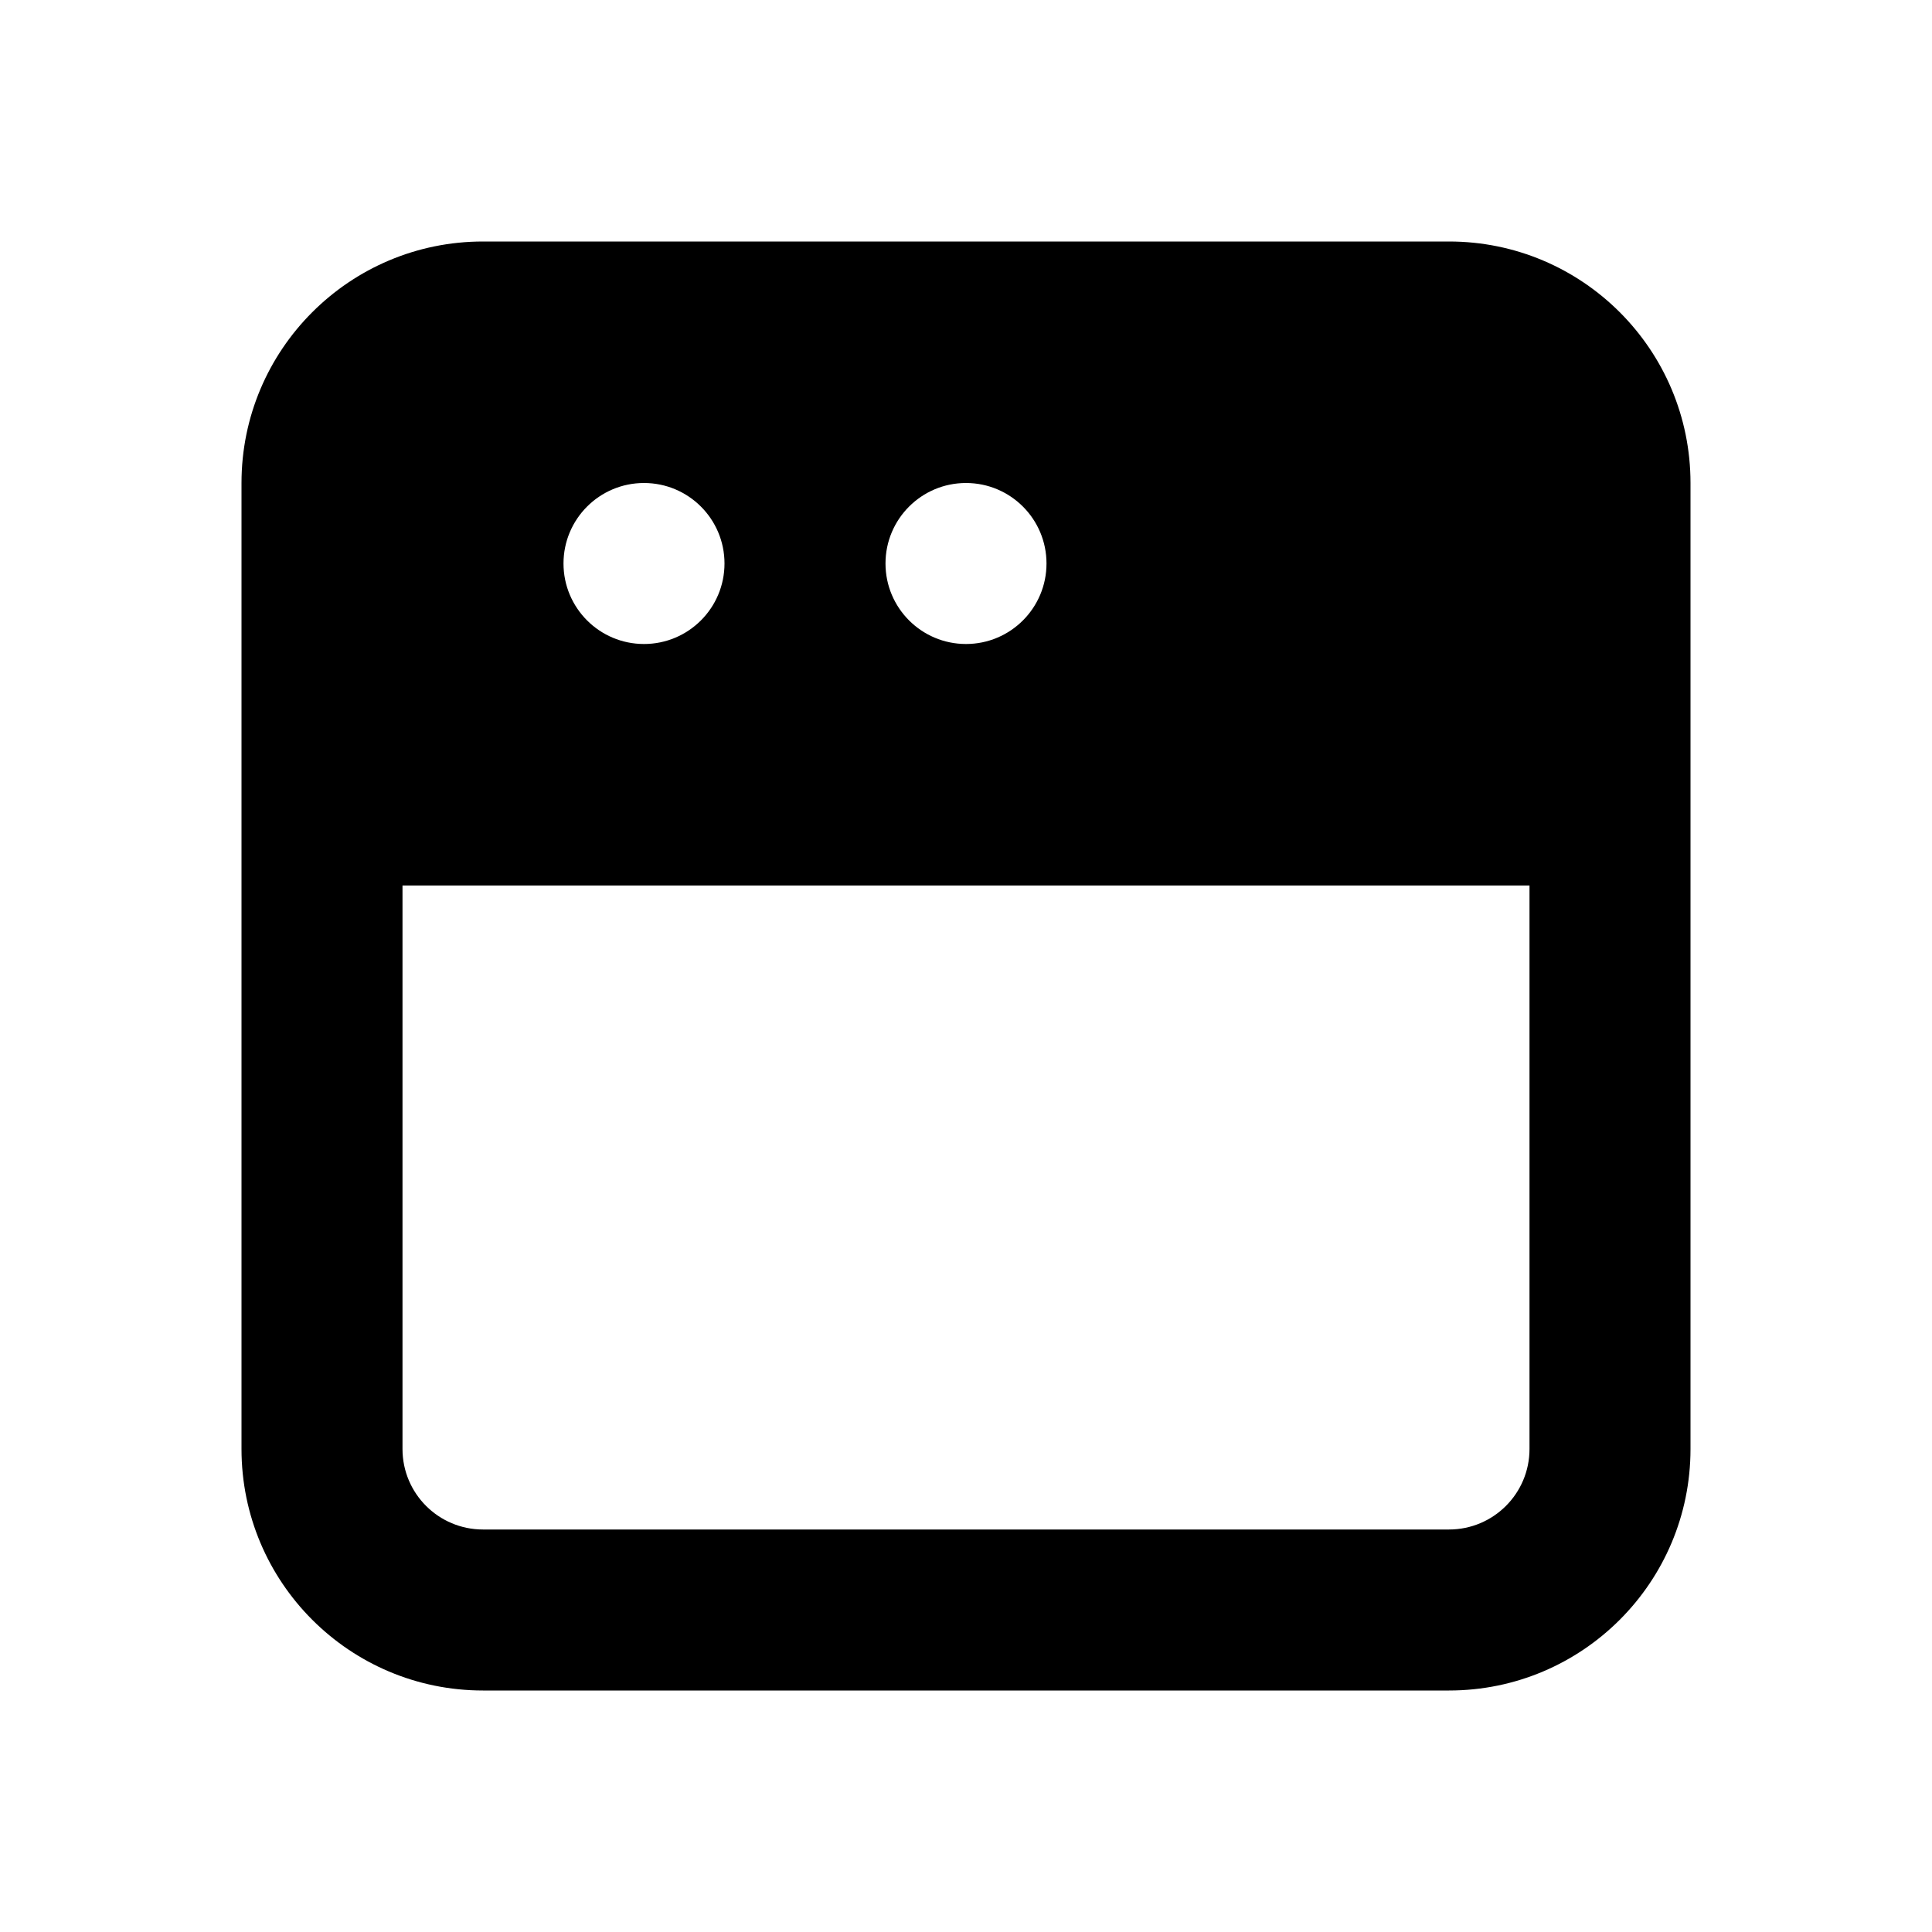
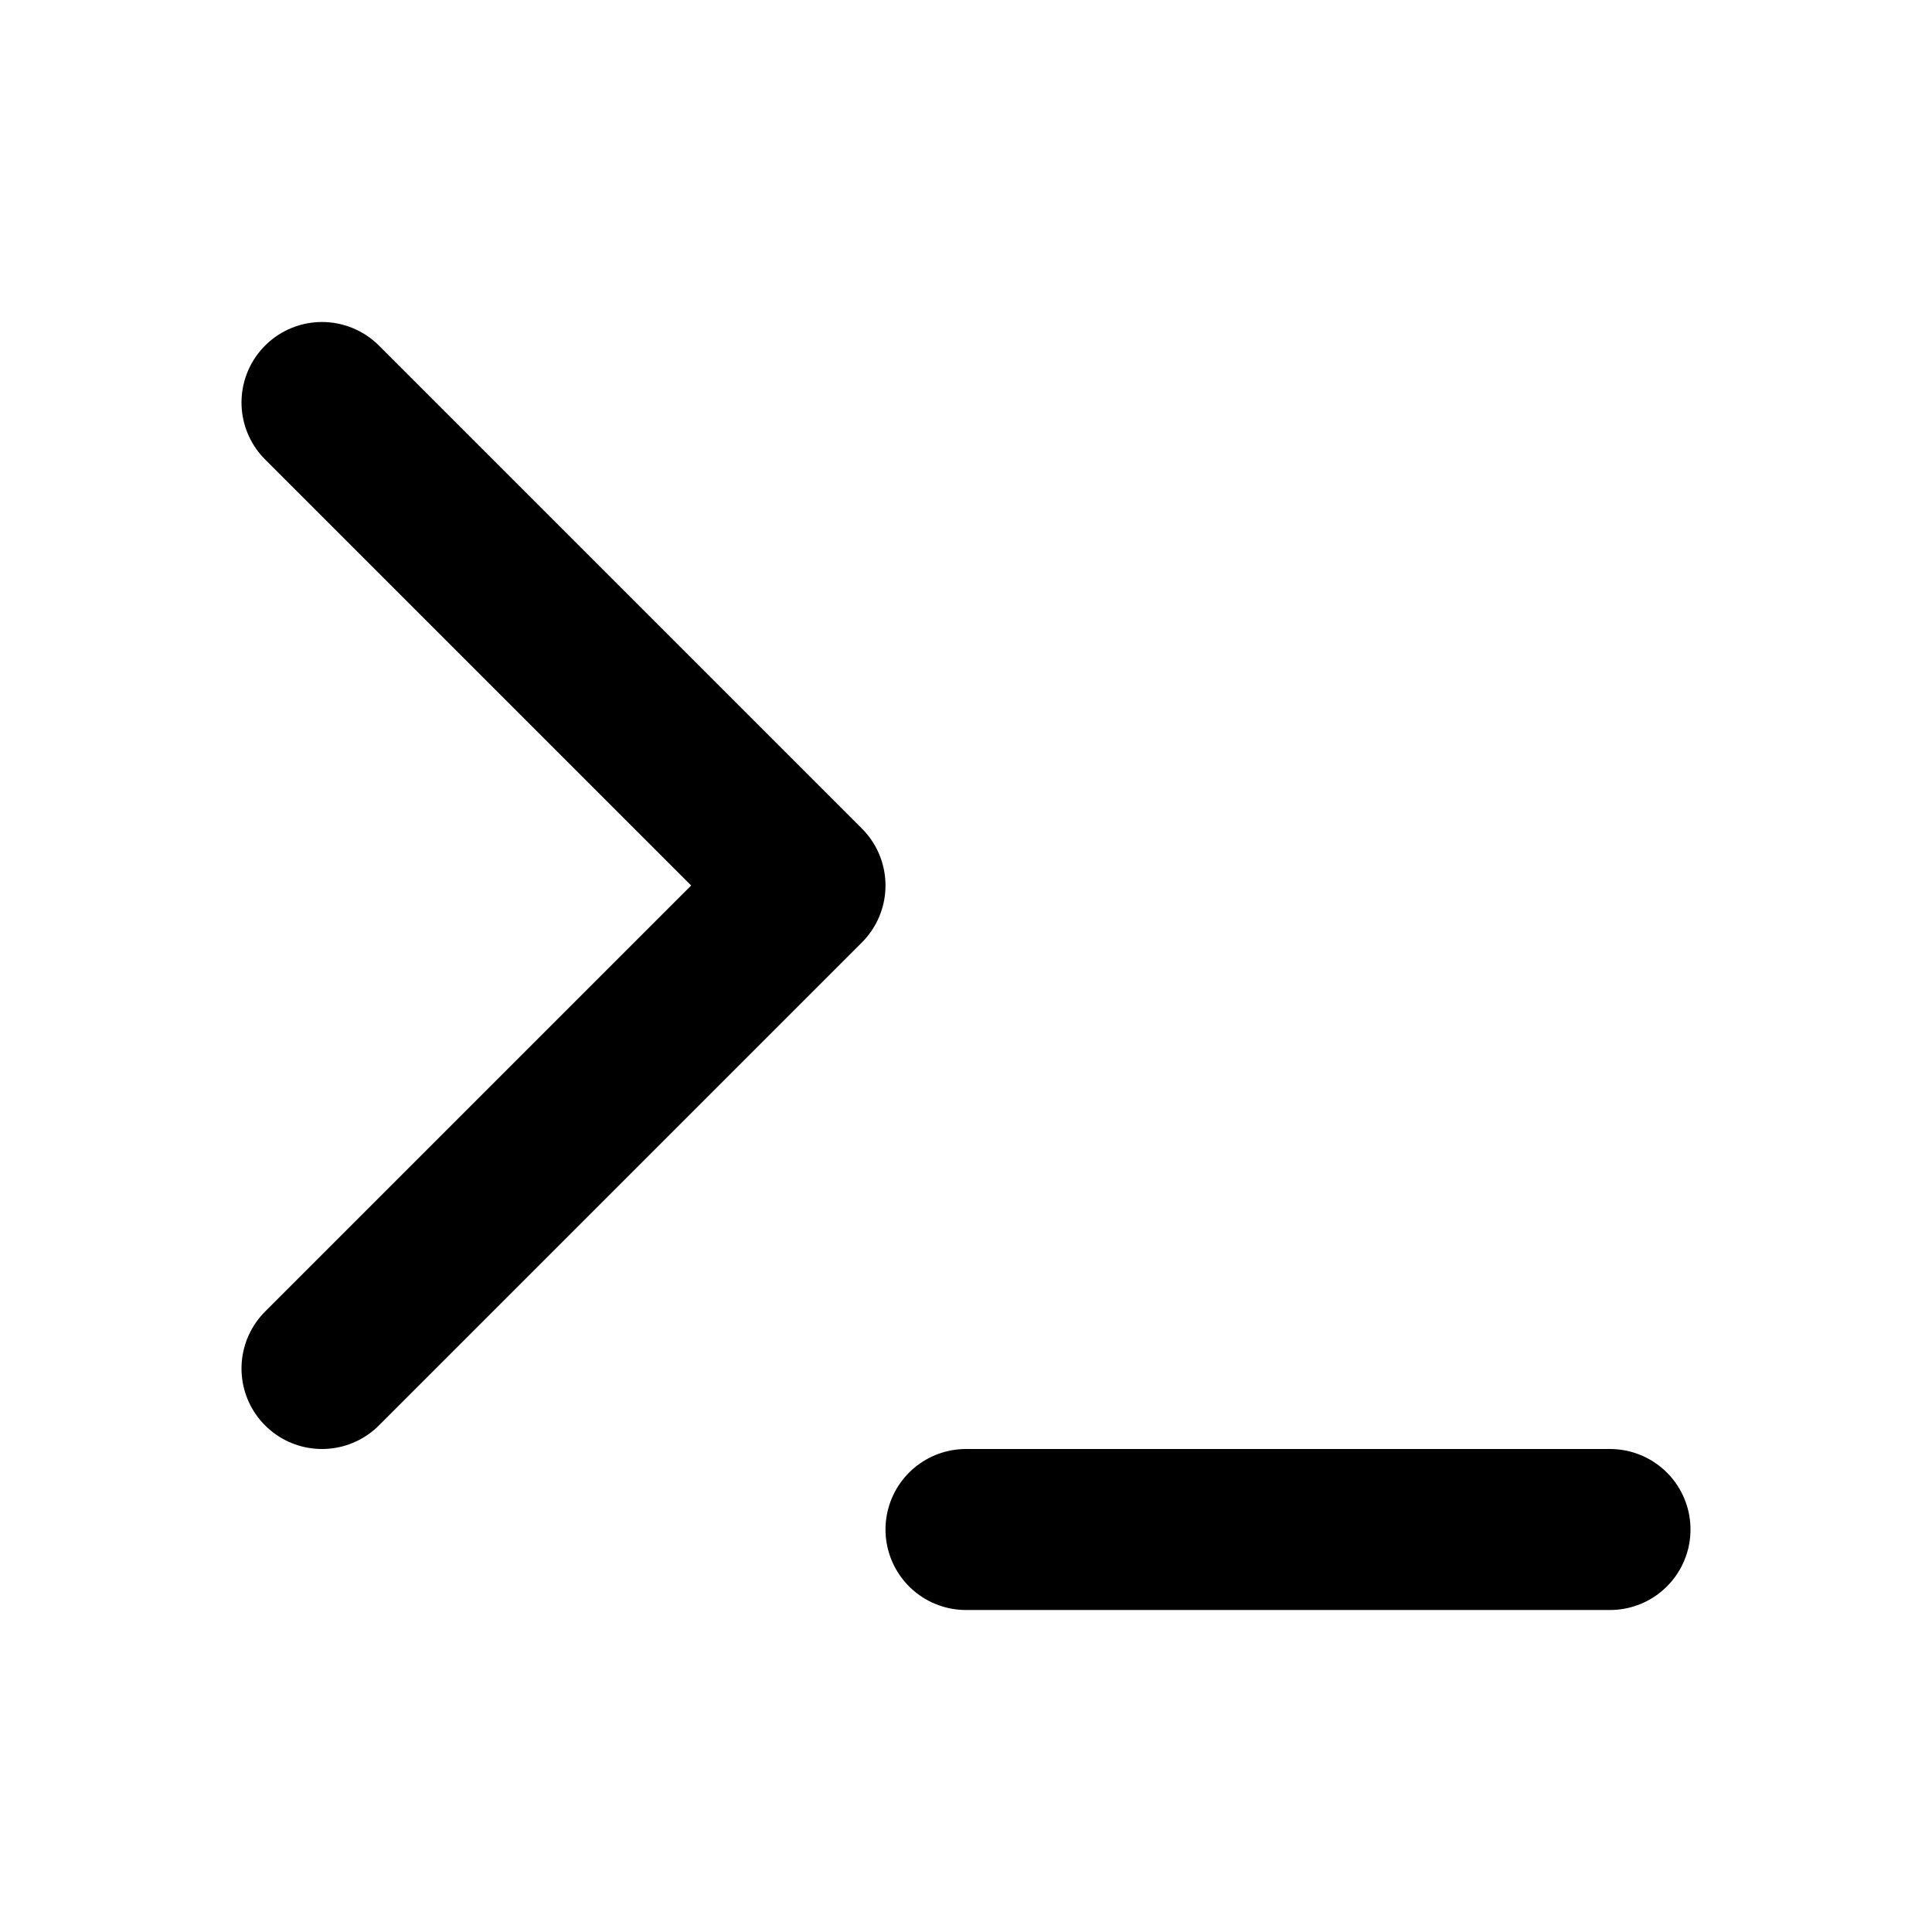
- <svg xmlns="http://www.w3.org/2000/svg" viewBox="0 0 24 24">
-   <g data-name="Layer 2">
-     <g data-name="browser">
-       <rect width="24" height="24" opacity="0" />
-       <path d="M18 3H6a3 3 0 0 0-3 3v12a3 3 0 0 0 3 3h12a3 3 0 0 0 3-3V6a3 3 0 0 0-3-3zm-6 3a1 1 0 1 1-1 1 1 1 0 0 1 1-1zM8 6a1 1 0 1 1-1 1 1 1 0 0 1 1-1zm11 12a1 1 0 0 1-1 1H6a1 1 0 0 1-1-1v-7h14z" />
-     </g>
-   </g>
+ <svg xmlns="http://www.w3.org/2000/svg" width="24" height="24" viewBox="0 0 24 24" fill="none" stroke="currentColor" stroke-width="2" stroke-linecap="round" stroke-linejoin="round" class="feather feather-terminal">
+   <polyline points="4 17 10 11 4 5" />
+   <line x1="12" y1="19" x2="20" y2="19" />
</svg>
